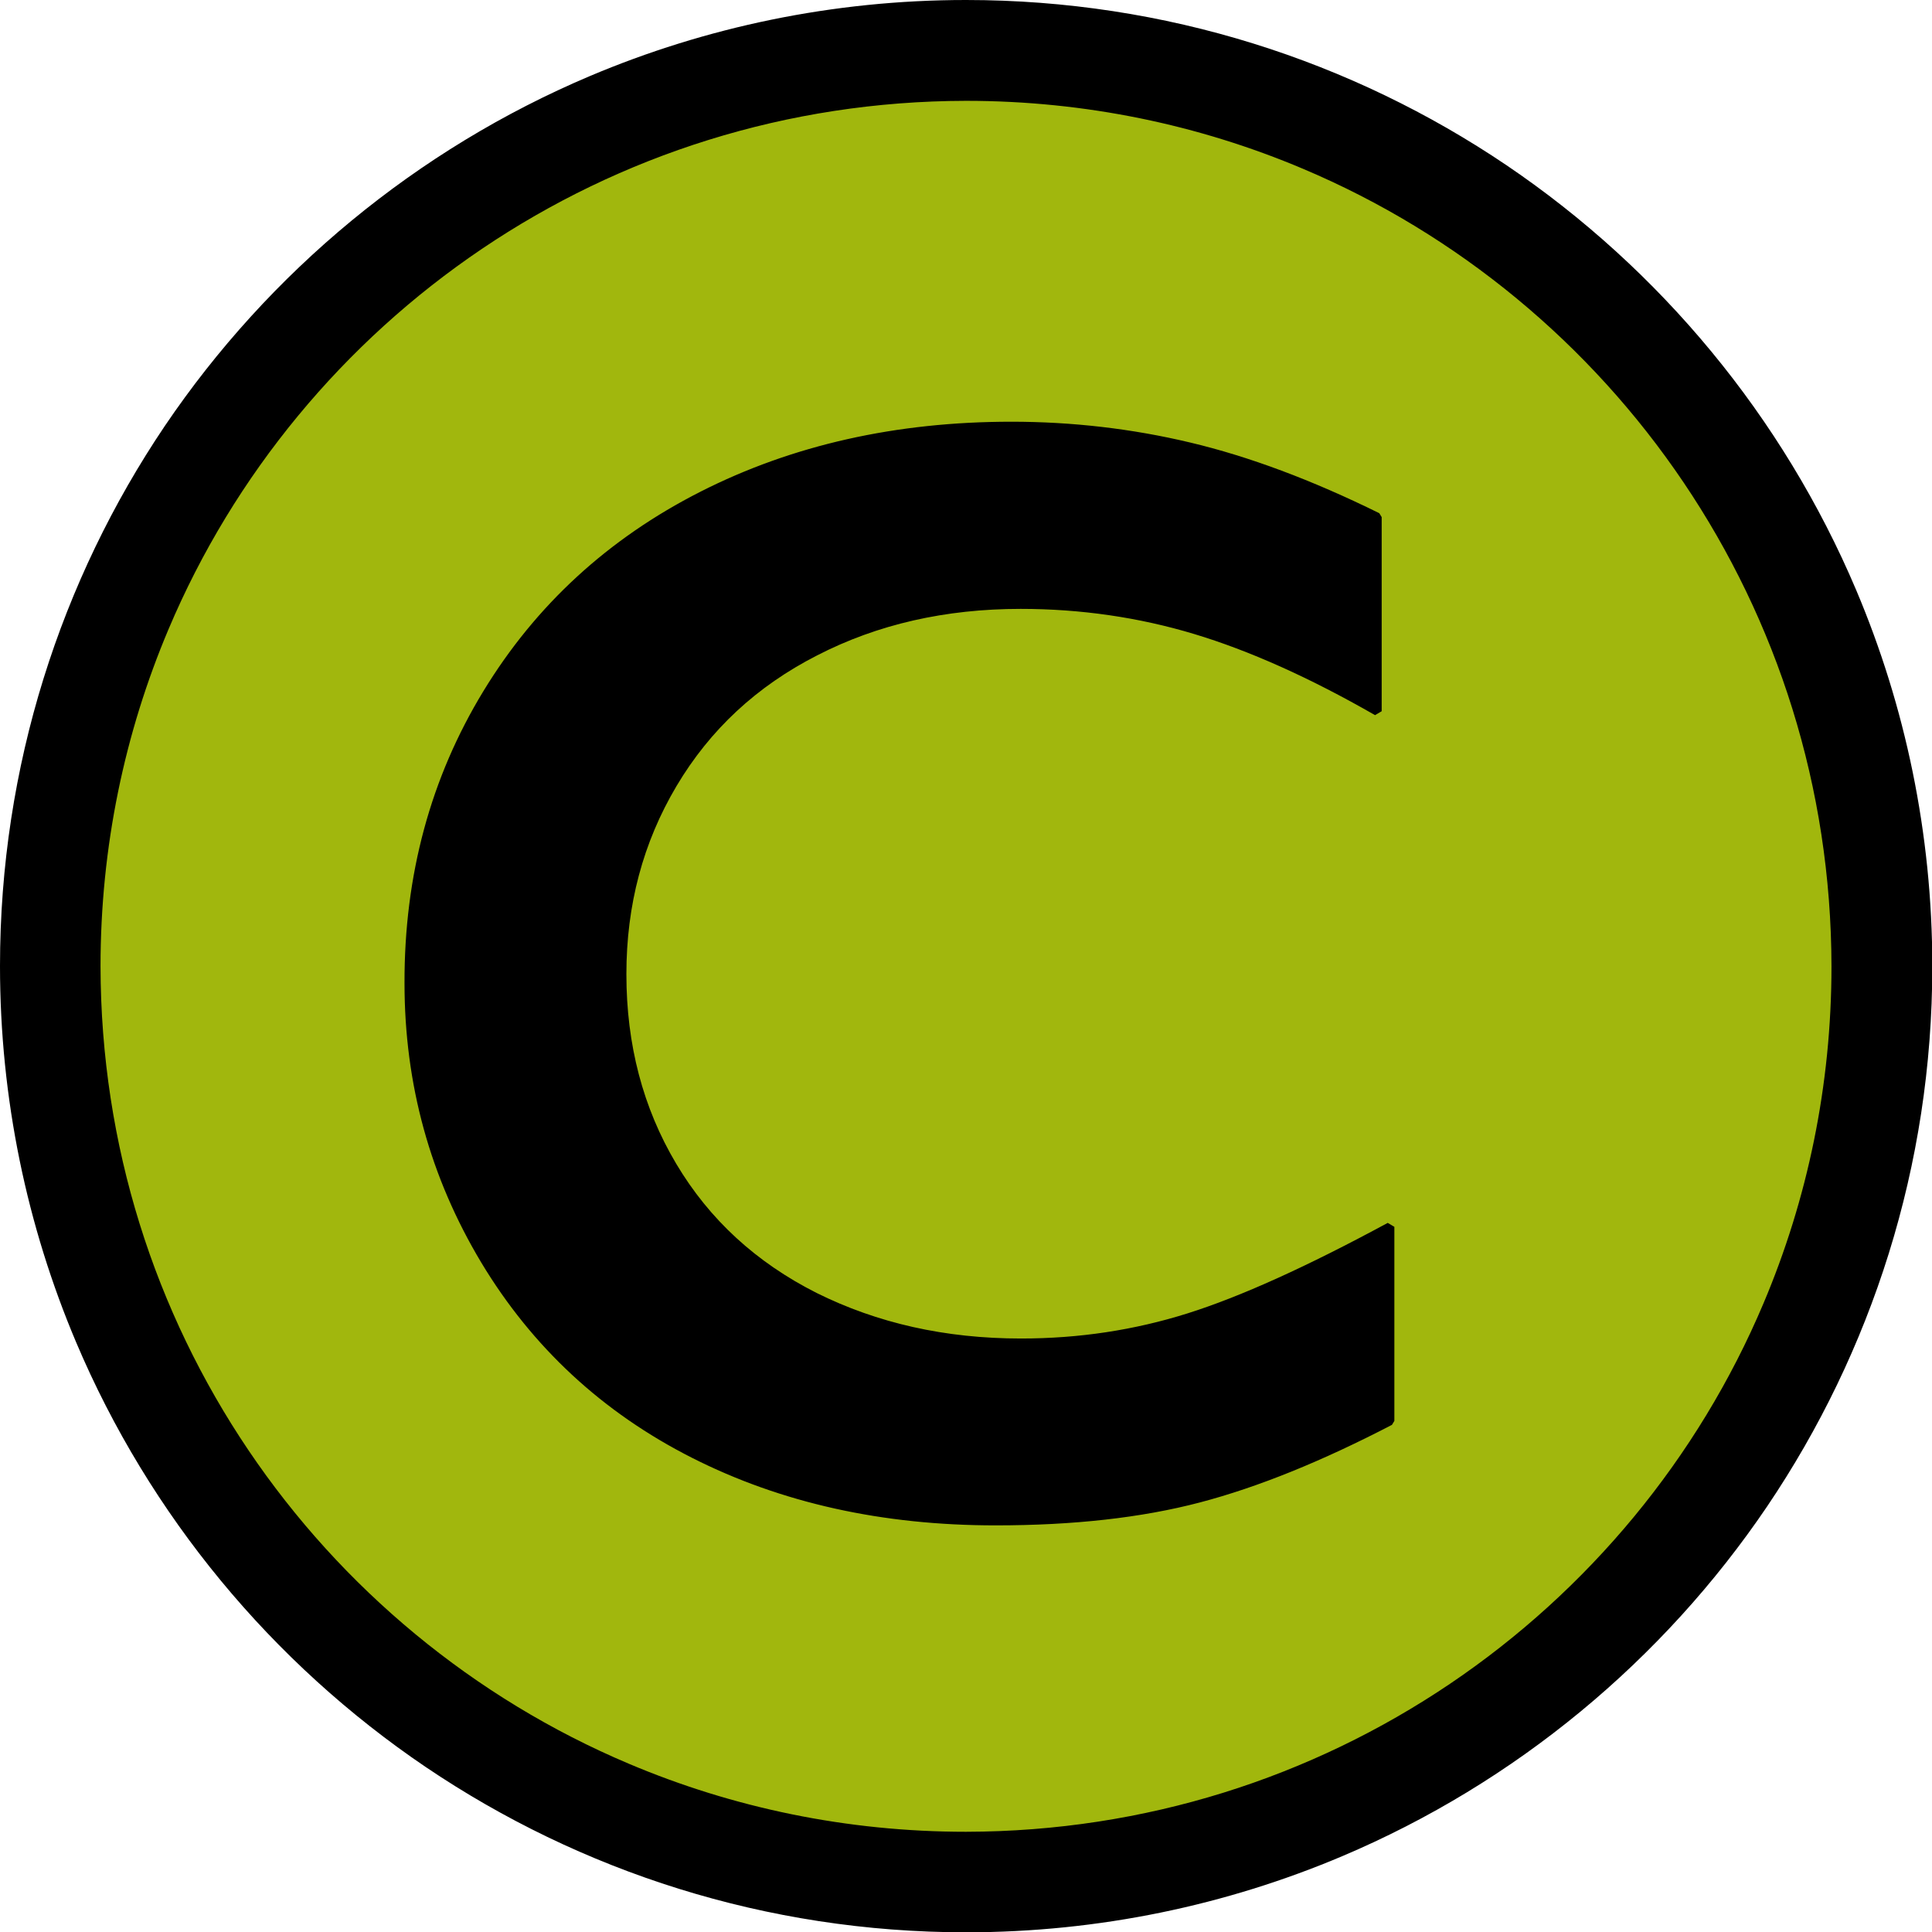
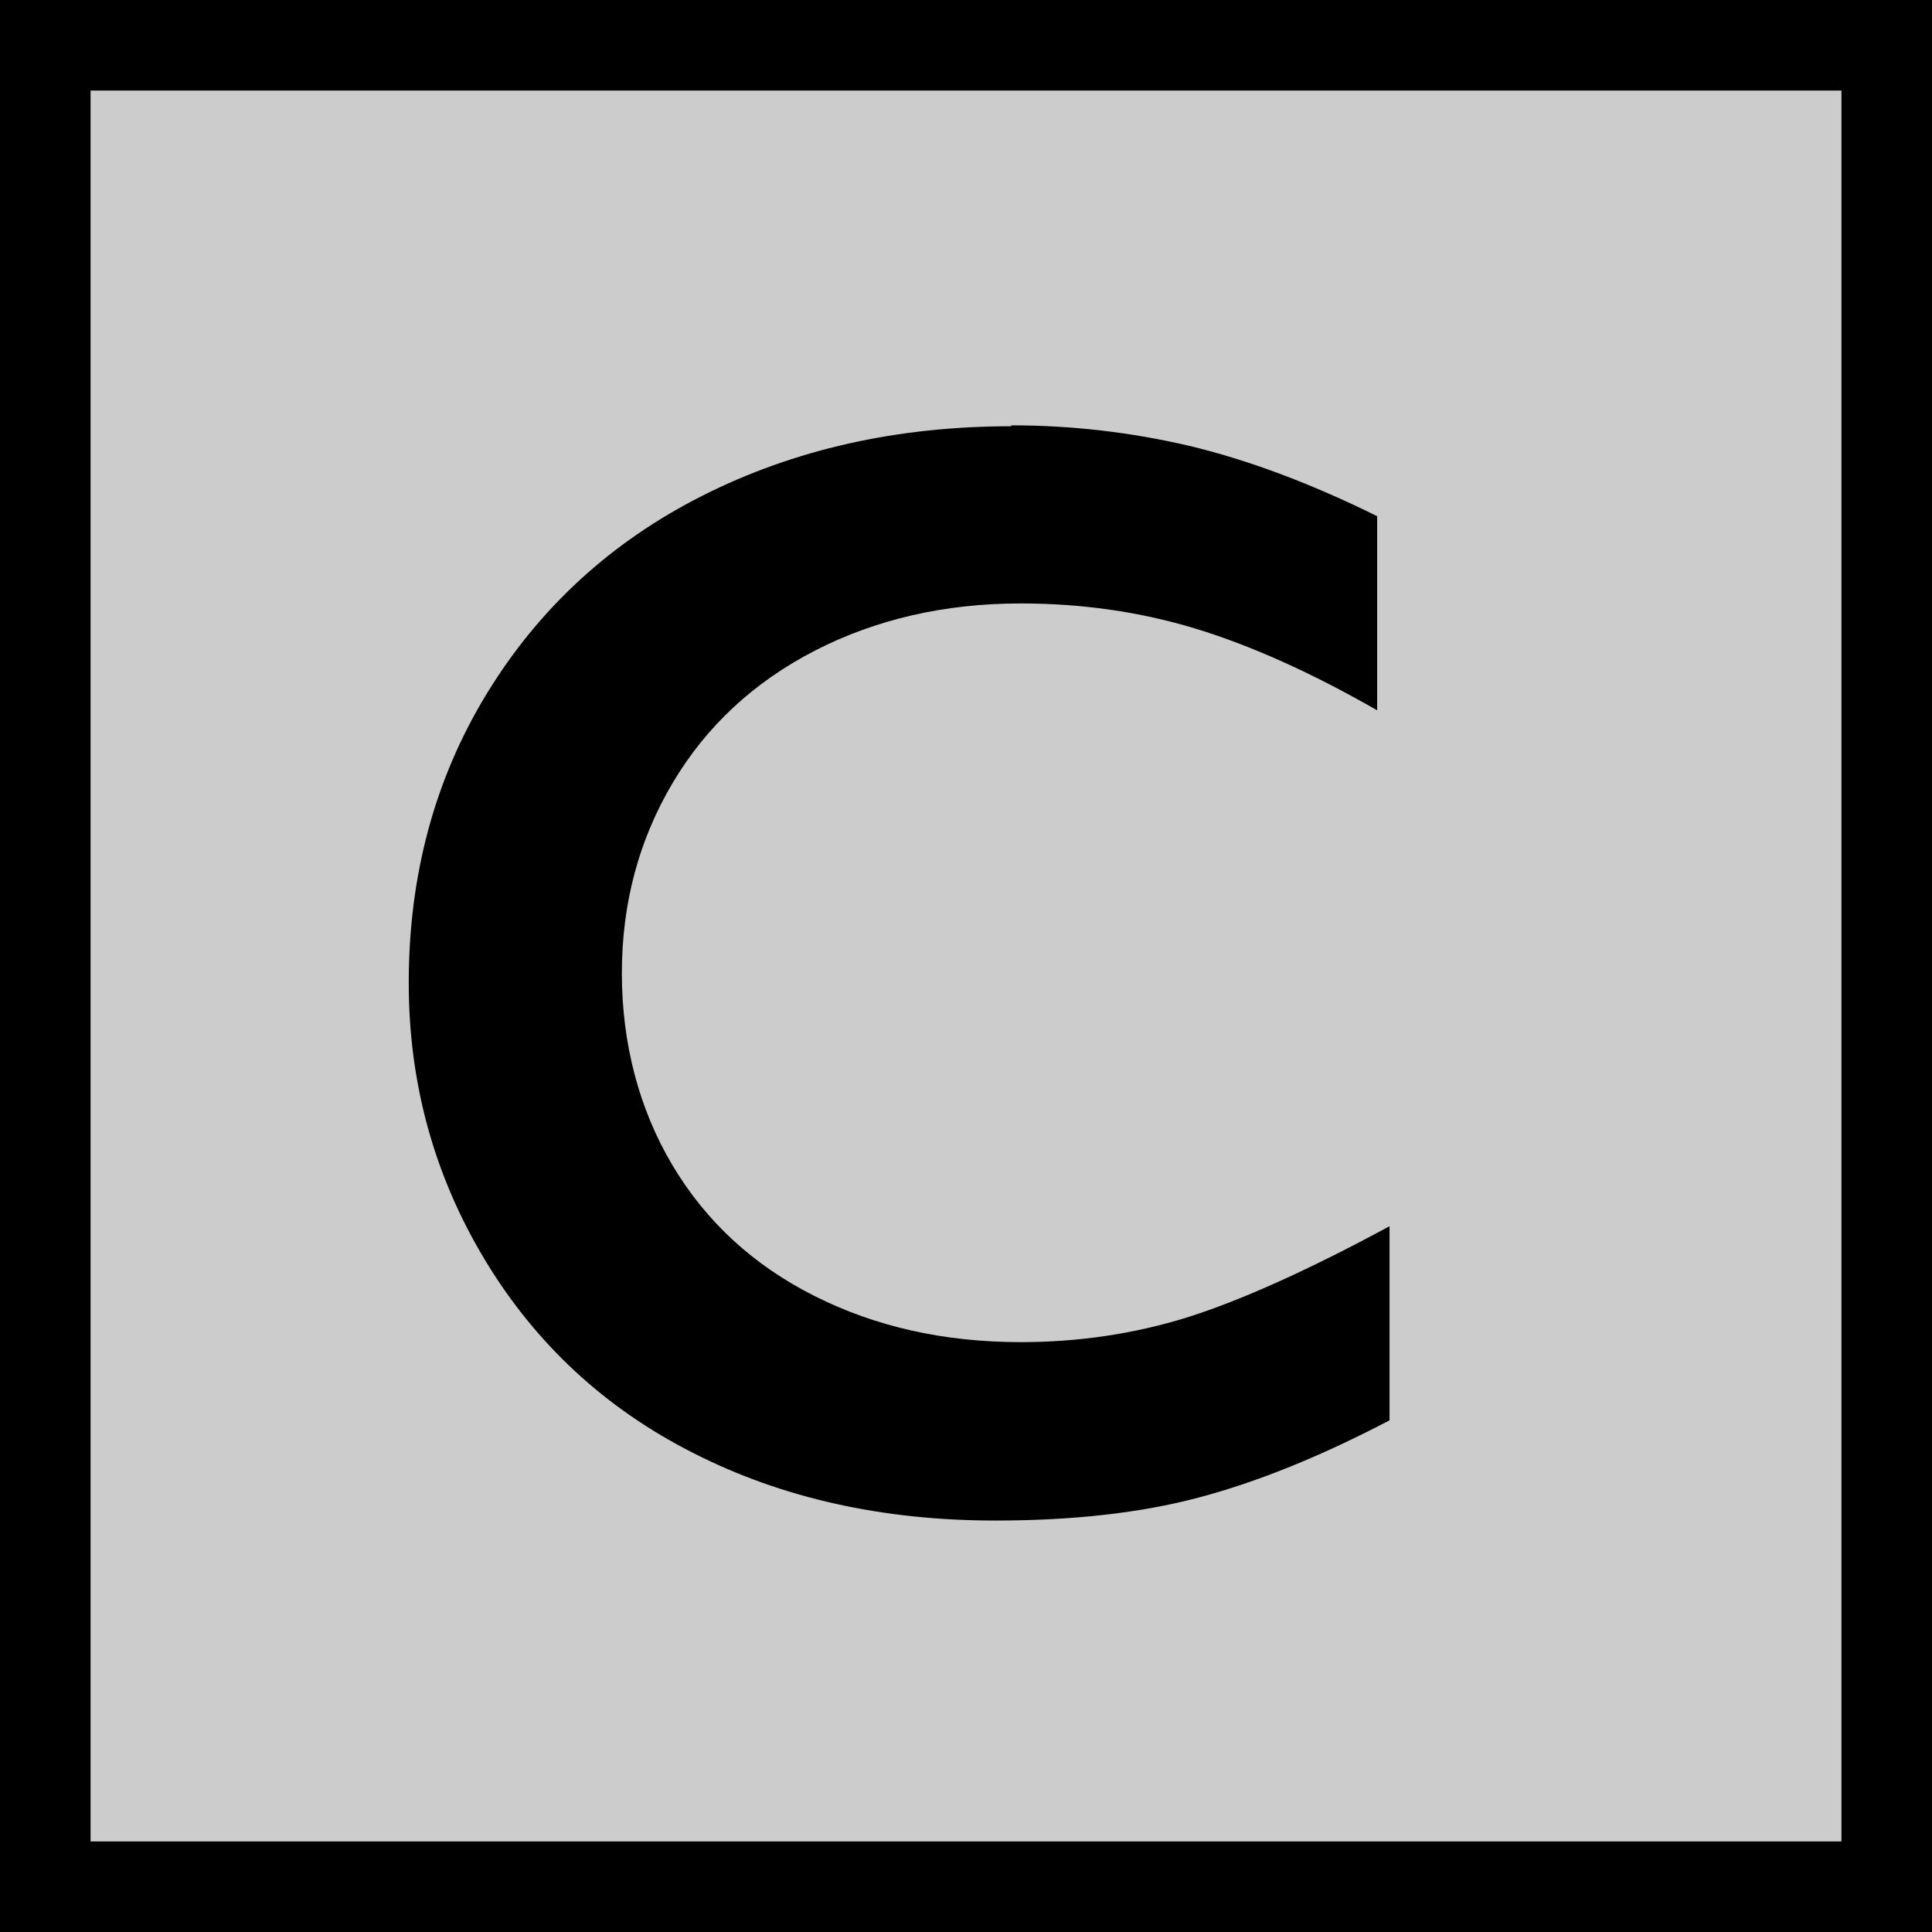
- <svg xmlns="http://www.w3.org/2000/svg" id="Layer_1" version="1.1" viewBox="0 0 64 64">
+ <svg xmlns="http://www.w3.org/2000/svg" id="Layer_2" version="1.1" viewBox="0 0 64 64">
  <defs>
    <style>
      .st0 {
-         fill: #a1b70d;
+         fill: #ccc;
      }
    </style>
  </defs>
-   <circle class="st0" cx="32" cy="32" r="30.33" />
-   <path d="M32,1.67v1.67c3.96,0,7.73.8,11.16,2.25,5.14,2.17,9.52,5.81,12.61,10.39,3.09,4.58,4.89,10.08,4.9,16.03,0,3.96-.8,7.73-2.25,11.16-2.17,5.14-5.81,9.52-10.39,12.61-4.58,3.09-10.08,4.89-16.03,4.9-3.96,0-7.73-.8-11.16-2.25-5.14-2.17-9.52-5.81-12.61-10.39-3.09-4.58-4.89-10.08-4.9-16.03,0-3.96.8-7.73,2.25-11.16,2.17-5.14,5.81-9.52,10.39-12.61,4.58-3.09,10.08-4.89,16.03-4.9V0c-4.41,0-8.63.9-12.46,2.52-5.74,2.43-10.63,6.49-14.08,11.59C2.02,19.21,0,25.38,0,32c0,4.41.9,8.63,2.52,12.46,2.43,5.74,6.49,10.63,11.59,14.08,5.11,3.45,11.27,5.47,17.89,5.47,4.41,0,8.63-.9,12.46-2.52,5.74-2.43,10.63-6.49,14.08-11.59,3.45-5.11,5.47-11.27,5.47-17.89,0-4.41-.9-8.63-2.52-12.46-2.43-5.74-6.49-10.63-11.59-14.08C44.79,2.02,38.62,0,32,0v1.67Z" />
-   <path d="M33.5,14.09c2.01,0,3.97.23,5.9.68,1.92.46,4,1.23,6.22,2.33v6.43c-2.18-1.25-4.19-2.15-6.03-2.71-1.85-.56-3.77-.83-5.78-.83-2.51,0-4.78.52-6.81,1.56-2.02,1.04-3.6,2.5-4.72,4.39-1.12,1.89-1.68,3.99-1.68,6.3s.56,4.48,1.67,6.35c1.11,1.87,2.68,3.32,4.71,4.34,2.02,1.02,4.3,1.53,6.83,1.53,1.94,0,3.79-.28,5.55-.83,1.76-.56,3.99-1.56,6.67-3.01v6.43c-2.29,1.2-4.4,2.05-6.33,2.56-1.92.51-4.17.76-6.73.76-3.73,0-7.06-.74-9.99-2.23-2.93-1.48-5.24-3.62-6.92-6.41-1.68-2.79-2.52-5.85-2.52-9.17,0-3.56.86-6.76,2.59-9.59,1.73-2.83,4.11-5.02,7.14-6.55,3.03-1.53,6.44-2.3,10.23-2.3Z" />
-   <path d="M33.5,14.09v.15c2,0,3.95.23,5.86.68,1.91.45,3.97,1.22,6.19,2.32l.06-.13h-.15v6.43h.15l.07-.13c-2.18-1.25-4.2-2.16-6.07-2.72-1.86-.56-3.8-.84-5.82-.84-2.53,0-4.83.52-6.87,1.57-2.05,1.05-3.64,2.53-4.78,4.45-1.14,1.91-1.7,4.04-1.7,6.38,0,2.38.56,4.53,1.69,6.43,1.13,1.9,2.72,3.36,4.77,4.4,2.05,1.03,4.35,1.55,6.9,1.55,1.95,0,3.82-.28,5.6-.84,1.78-.56,4.01-1.57,6.69-3.02l-.07-.13h-.15v6.43h.15l-.07-.13c-2.29,1.19-4.39,2.04-6.29,2.54-1.91.5-4.14.75-6.69.75-3.71,0-7.02-.74-9.93-2.21-2.91-1.47-5.2-3.59-6.86-6.36-1.67-2.77-2.5-5.8-2.5-9.1,0-3.54.86-6.7,2.57-9.51,1.72-2.81,4.07-4.97,7.08-6.5,3.01-1.52,6.39-2.29,10.17-2.29v-.29c-3.81,0-7.25.77-10.3,2.32-3.05,1.55-5.45,3.75-7.19,6.61-1.74,2.86-2.62,6.08-2.61,9.67,0,3.35.85,6.43,2.54,9.25,1.69,2.81,4.02,4.97,6.98,6.47,2.96,1.5,6.31,2.24,10.06,2.24,2.57,0,4.83-.25,6.77-.76,1.94-.51,4.05-1.37,6.36-2.57l.08-.13v-6.43l-.22-.13c-2.68,1.45-4.89,2.45-6.64,3-1.75.55-3.58.83-5.51.83-2.51,0-4.76-.51-6.77-1.51-2-1.01-3.55-2.43-4.65-4.28-1.1-1.85-1.65-3.94-1.65-6.28,0-2.29.55-4.36,1.66-6.23,1.11-1.87,2.66-3.31,4.66-4.33,2-1.03,4.25-1.54,6.74-1.54,1.99,0,3.91.28,5.74.83,1.83.55,3.84,1.45,6,2.69l.22-.13v-6.43l-.08-.13c-2.23-1.1-4.32-1.88-6.26-2.34-1.93-.46-3.91-.69-5.93-.69v.15Z" />
+   <rect class="st0" width="64" height="64" />
+   <path d="M61,3v58H3V3h58M64,0H0v64h64V0h0Z" />
+   <path d="M33.5,14.09c2.01,0,3.97.23,5.9.68,1.92.46,4,1.23,6.22,2.33v6.43c-2.18-1.25-4.19-2.15-6.03-2.71-1.85-.56-3.77-.83-5.78-.83-2.51,0-4.78.52-6.81,1.56-2.02,1.04-3.6,2.5-4.72,4.39-1.12,1.89-1.68,3.99-1.68,6.3s.56,4.48,1.67,6.35,2.68,3.32,4.71,4.34c2.02,1.02,4.3,1.53,6.83,1.53,1.94,0,3.79-.28,5.55-.83,1.76-.56,3.99-1.56,6.67-3.01v6.43c-2.29,1.2-4.4,2.05-6.33,2.56-1.92.51-4.17.76-6.73.76-3.73,0-7.06-.74-9.99-2.23-2.93-1.48-5.24-3.62-6.92-6.41s-2.52-5.85-2.52-9.17c0-3.56.86-6.76,2.59-9.59,1.73-2.83,4.11-5.02,7.14-6.55,3.03-1.53,6.44-2.3,10.23-2.3v-.03Z" />
</svg>
